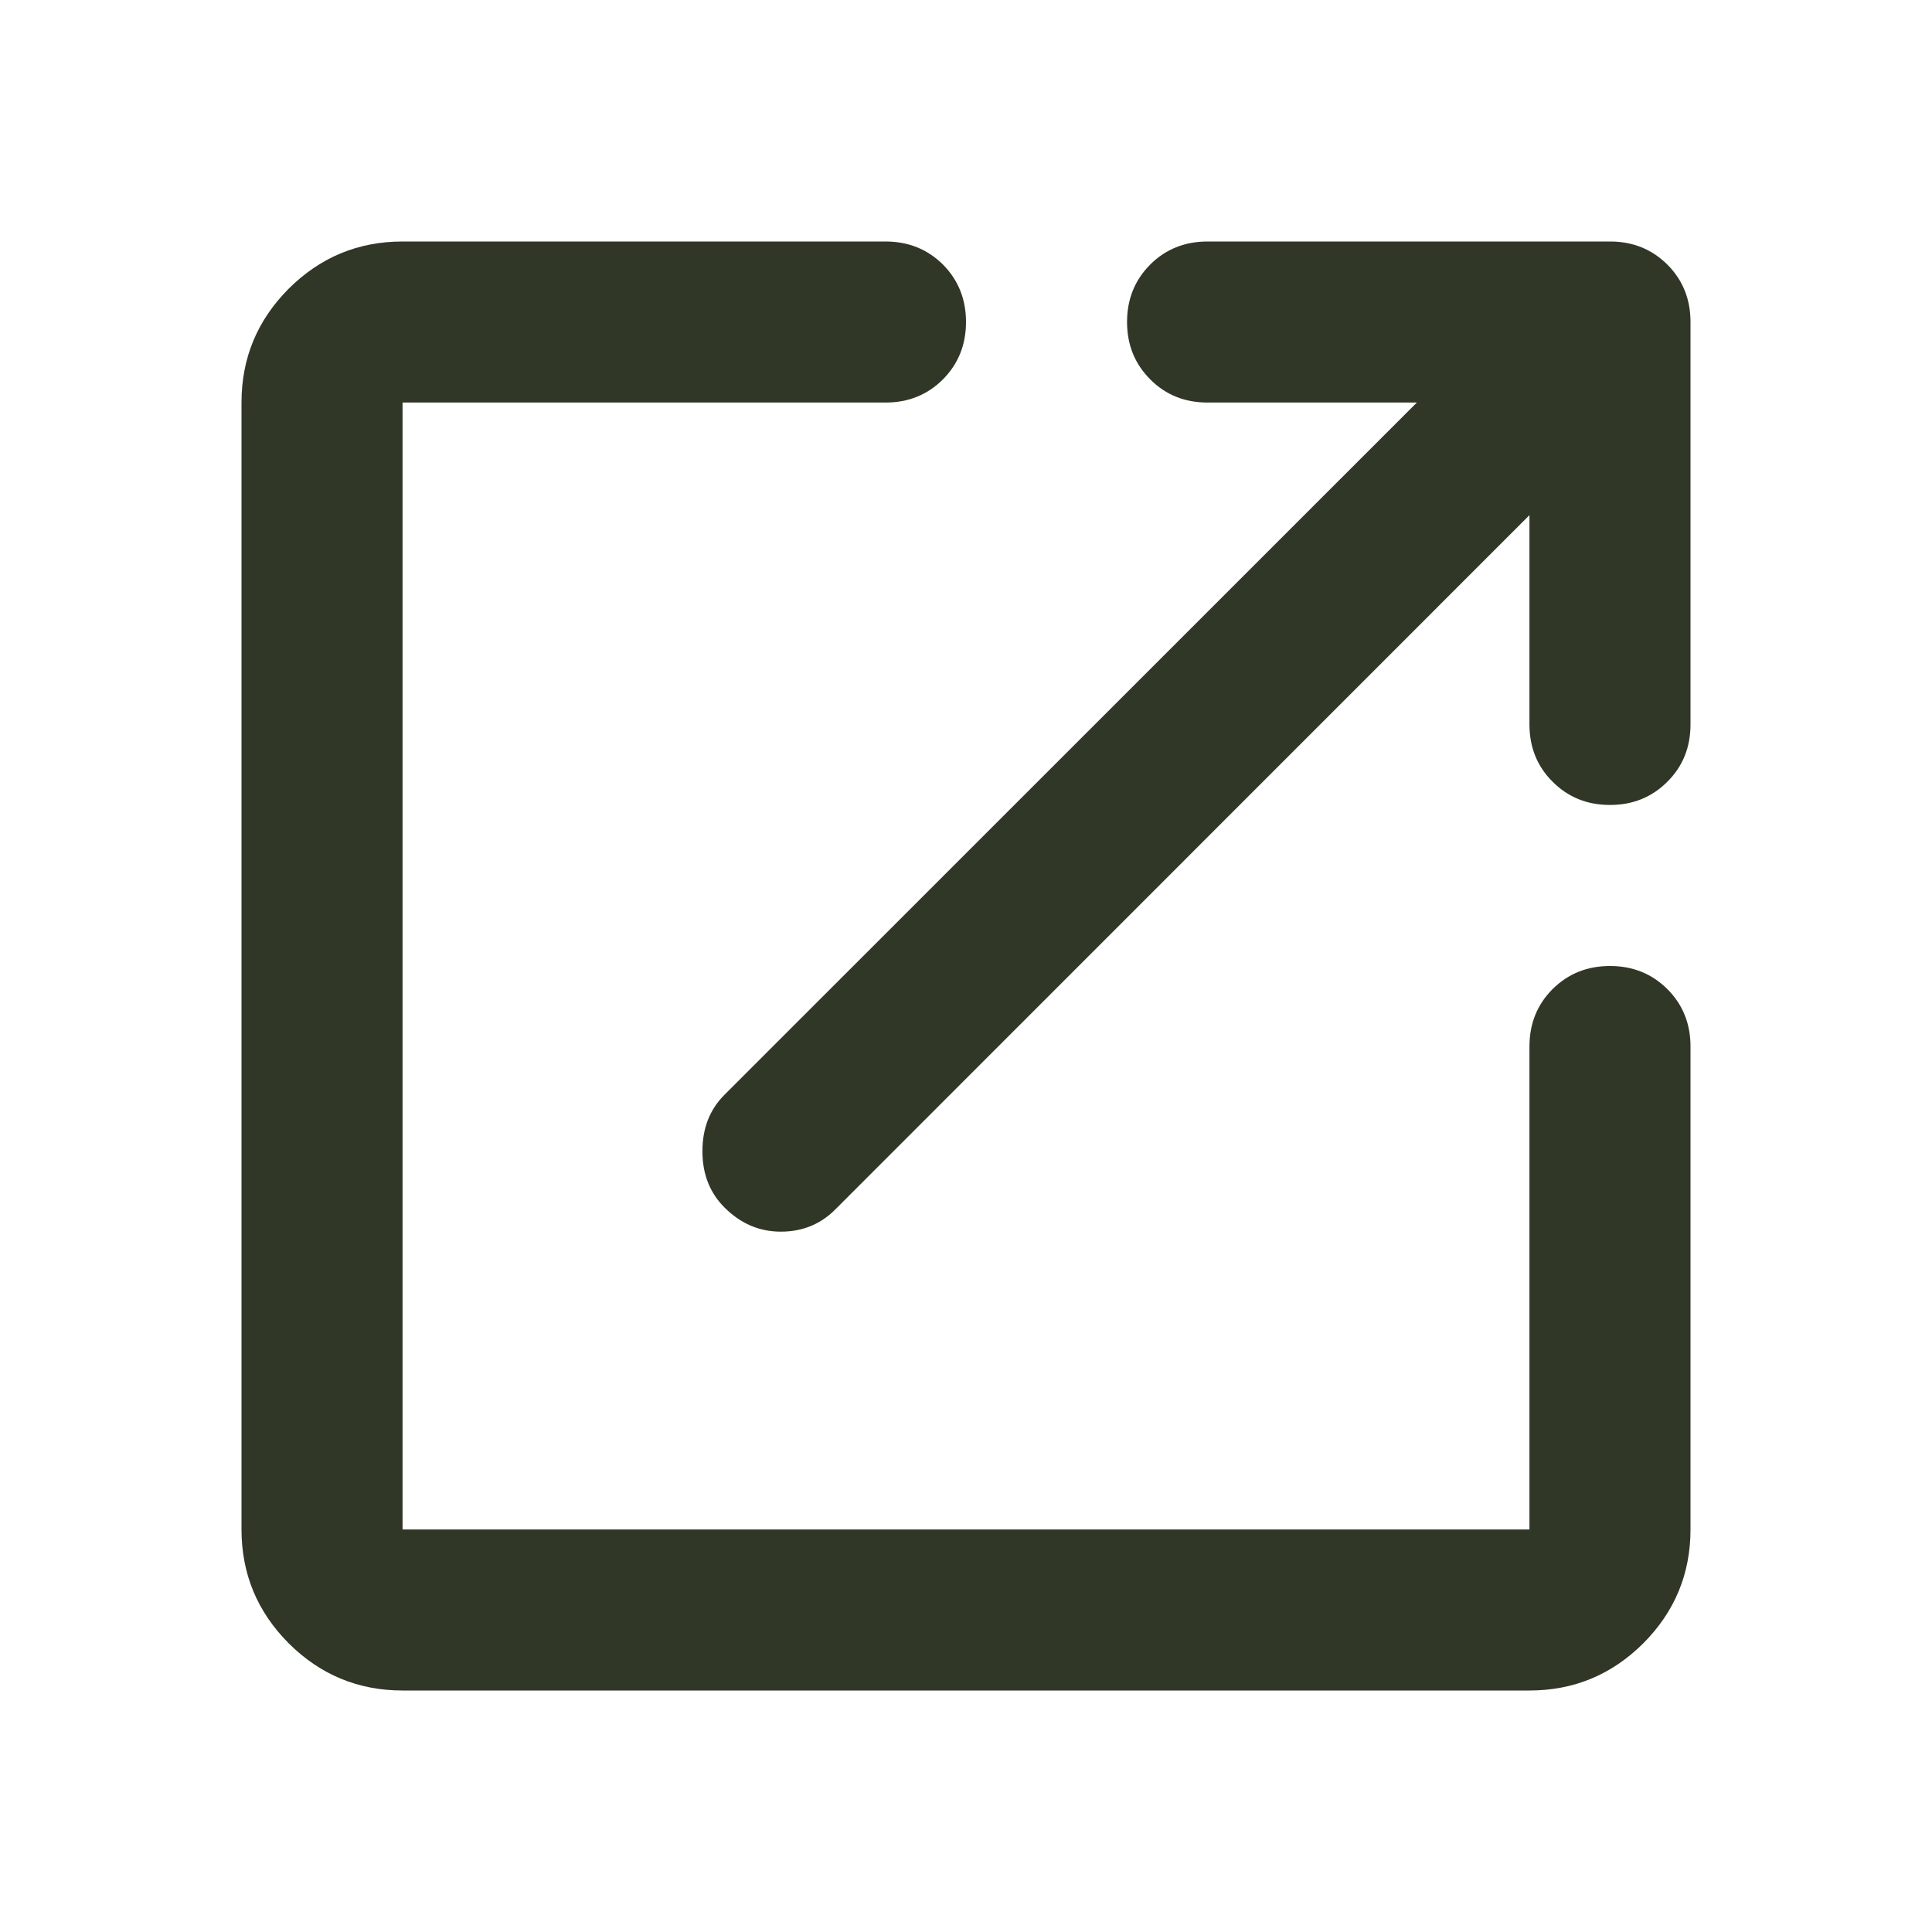
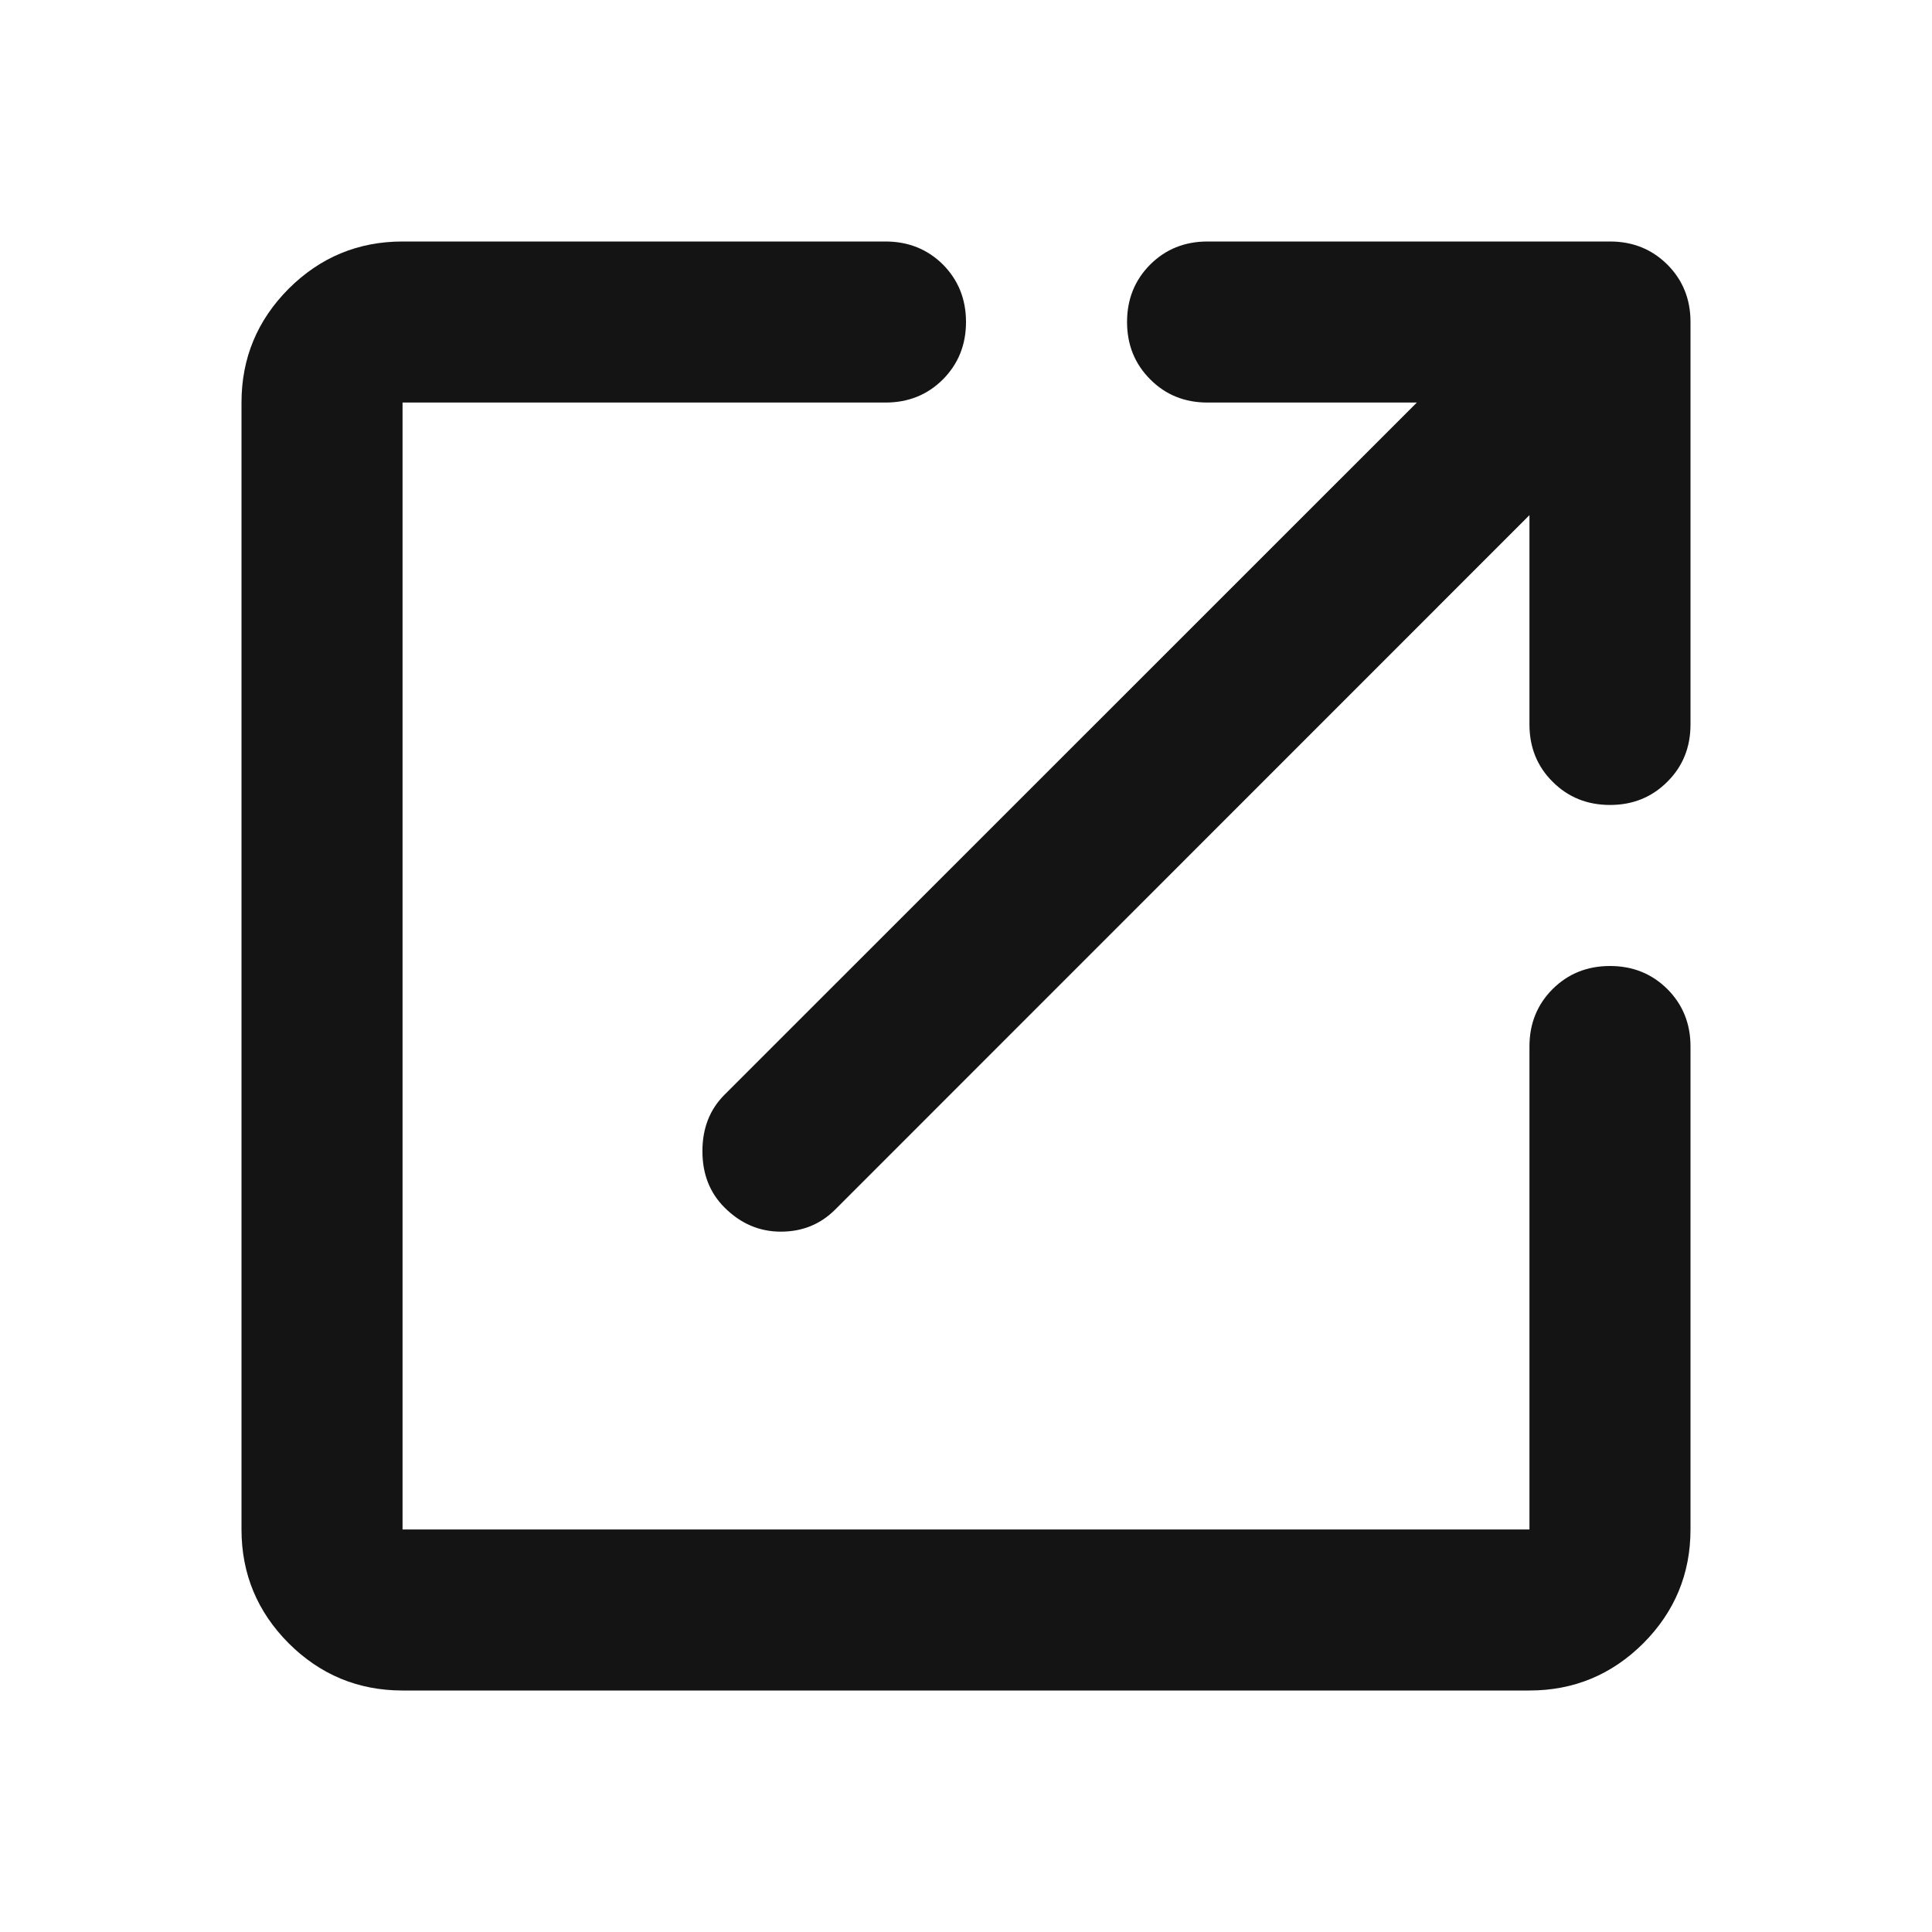
<svg xmlns="http://www.w3.org/2000/svg" width="14" height="14" viewBox="0 0 14 14" fill="none">
  <mask id="mask0_65_22" style="mask-type:alpha" maskUnits="userSpaceOnUse" x="0" y="0" width="14" height="14">
    <rect width="14" height="14" fill="#D9D9D9" />
  </mask>
  <g mask="url(#mask0_65_22)">
-     <path d="M2.917 12.25C2.596 12.25 2.321 12.136 2.092 11.908C1.864 11.679 1.75 11.404 1.75 11.083V2.917C1.75 2.596 1.864 2.321 2.092 2.092C2.321 1.864 2.596 1.75 2.917 1.75H6.417C6.582 1.75 6.721 1.806 6.833 1.917C6.944 2.029 7 2.168 7 2.333C7 2.499 6.944 2.637 6.833 2.749C6.721 2.861 6.582 2.917 6.417 2.917H2.917V11.083H11.083V7.583C11.083 7.418 11.139 7.279 11.251 7.167C11.363 7.056 11.501 7 11.667 7C11.832 7 11.97 7.056 12.082 7.167C12.194 7.279 12.25 7.418 12.25 7.583V11.083C12.25 11.404 12.136 11.679 11.908 11.908C11.679 12.136 11.404 12.25 11.083 12.25H2.917ZM5.25 8.75C5.143 8.643 5.09 8.507 5.09 8.342C5.09 8.176 5.143 8.04 5.25 7.933L10.267 2.917H8.75C8.585 2.917 8.446 2.861 8.335 2.749C8.223 2.637 8.167 2.499 8.167 2.333C8.167 2.168 8.223 2.029 8.335 1.917C8.446 1.806 8.585 1.75 8.75 1.75H11.667C11.832 1.75 11.97 1.806 12.082 1.917C12.194 2.029 12.25 2.168 12.25 2.333V5.25C12.25 5.415 12.194 5.554 12.082 5.665C11.97 5.777 11.832 5.833 11.667 5.833C11.501 5.833 11.363 5.777 11.251 5.665C11.139 5.554 11.083 5.415 11.083 5.25V3.733L6.052 8.765C5.945 8.872 5.814 8.925 5.658 8.925C5.503 8.925 5.367 8.867 5.25 8.75Z" fill="#303727" />
+     <path d="M2.917 12.25C2.596 12.25 2.321 12.136 2.092 11.908C1.864 11.679 1.75 11.404 1.75 11.083V2.917C1.75 2.596 1.864 2.321 2.092 2.092C2.321 1.864 2.596 1.75 2.917 1.75H6.417C6.582 1.75 6.721 1.806 6.833 1.917C6.944 2.029 7 2.168 7 2.333C7 2.499 6.944 2.637 6.833 2.749C6.721 2.861 6.582 2.917 6.417 2.917H2.917V11.083H11.083V7.583C11.083 7.418 11.139 7.279 11.251 7.167C11.363 7.056 11.501 7 11.667 7C11.832 7 11.97 7.056 12.082 7.167C12.194 7.279 12.25 7.418 12.25 7.583V11.083C12.25 11.404 12.136 11.679 11.908 11.908C11.679 12.136 11.404 12.25 11.083 12.25H2.917ZM5.25 8.75C5.143 8.643 5.09 8.507 5.09 8.342C5.09 8.176 5.143 8.04 5.25 7.933L10.267 2.917H8.75C8.585 2.917 8.446 2.861 8.335 2.749C8.223 2.637 8.167 2.499 8.167 2.333C8.167 2.168 8.223 2.029 8.335 1.917C8.446 1.806 8.585 1.75 8.75 1.75H11.667C11.832 1.75 11.97 1.806 12.082 1.917C12.194 2.029 12.25 2.168 12.25 2.333V5.25C12.25 5.415 12.194 5.554 12.082 5.665C11.97 5.777 11.832 5.833 11.667 5.833C11.501 5.833 11.363 5.777 11.251 5.665C11.139 5.554 11.083 5.415 11.083 5.25V3.733L6.052 8.765C5.945 8.872 5.814 8.925 5.658 8.925C5.503 8.925 5.367 8.867 5.25 8.75Z" fill="#141414" />
  </g>
</svg>
